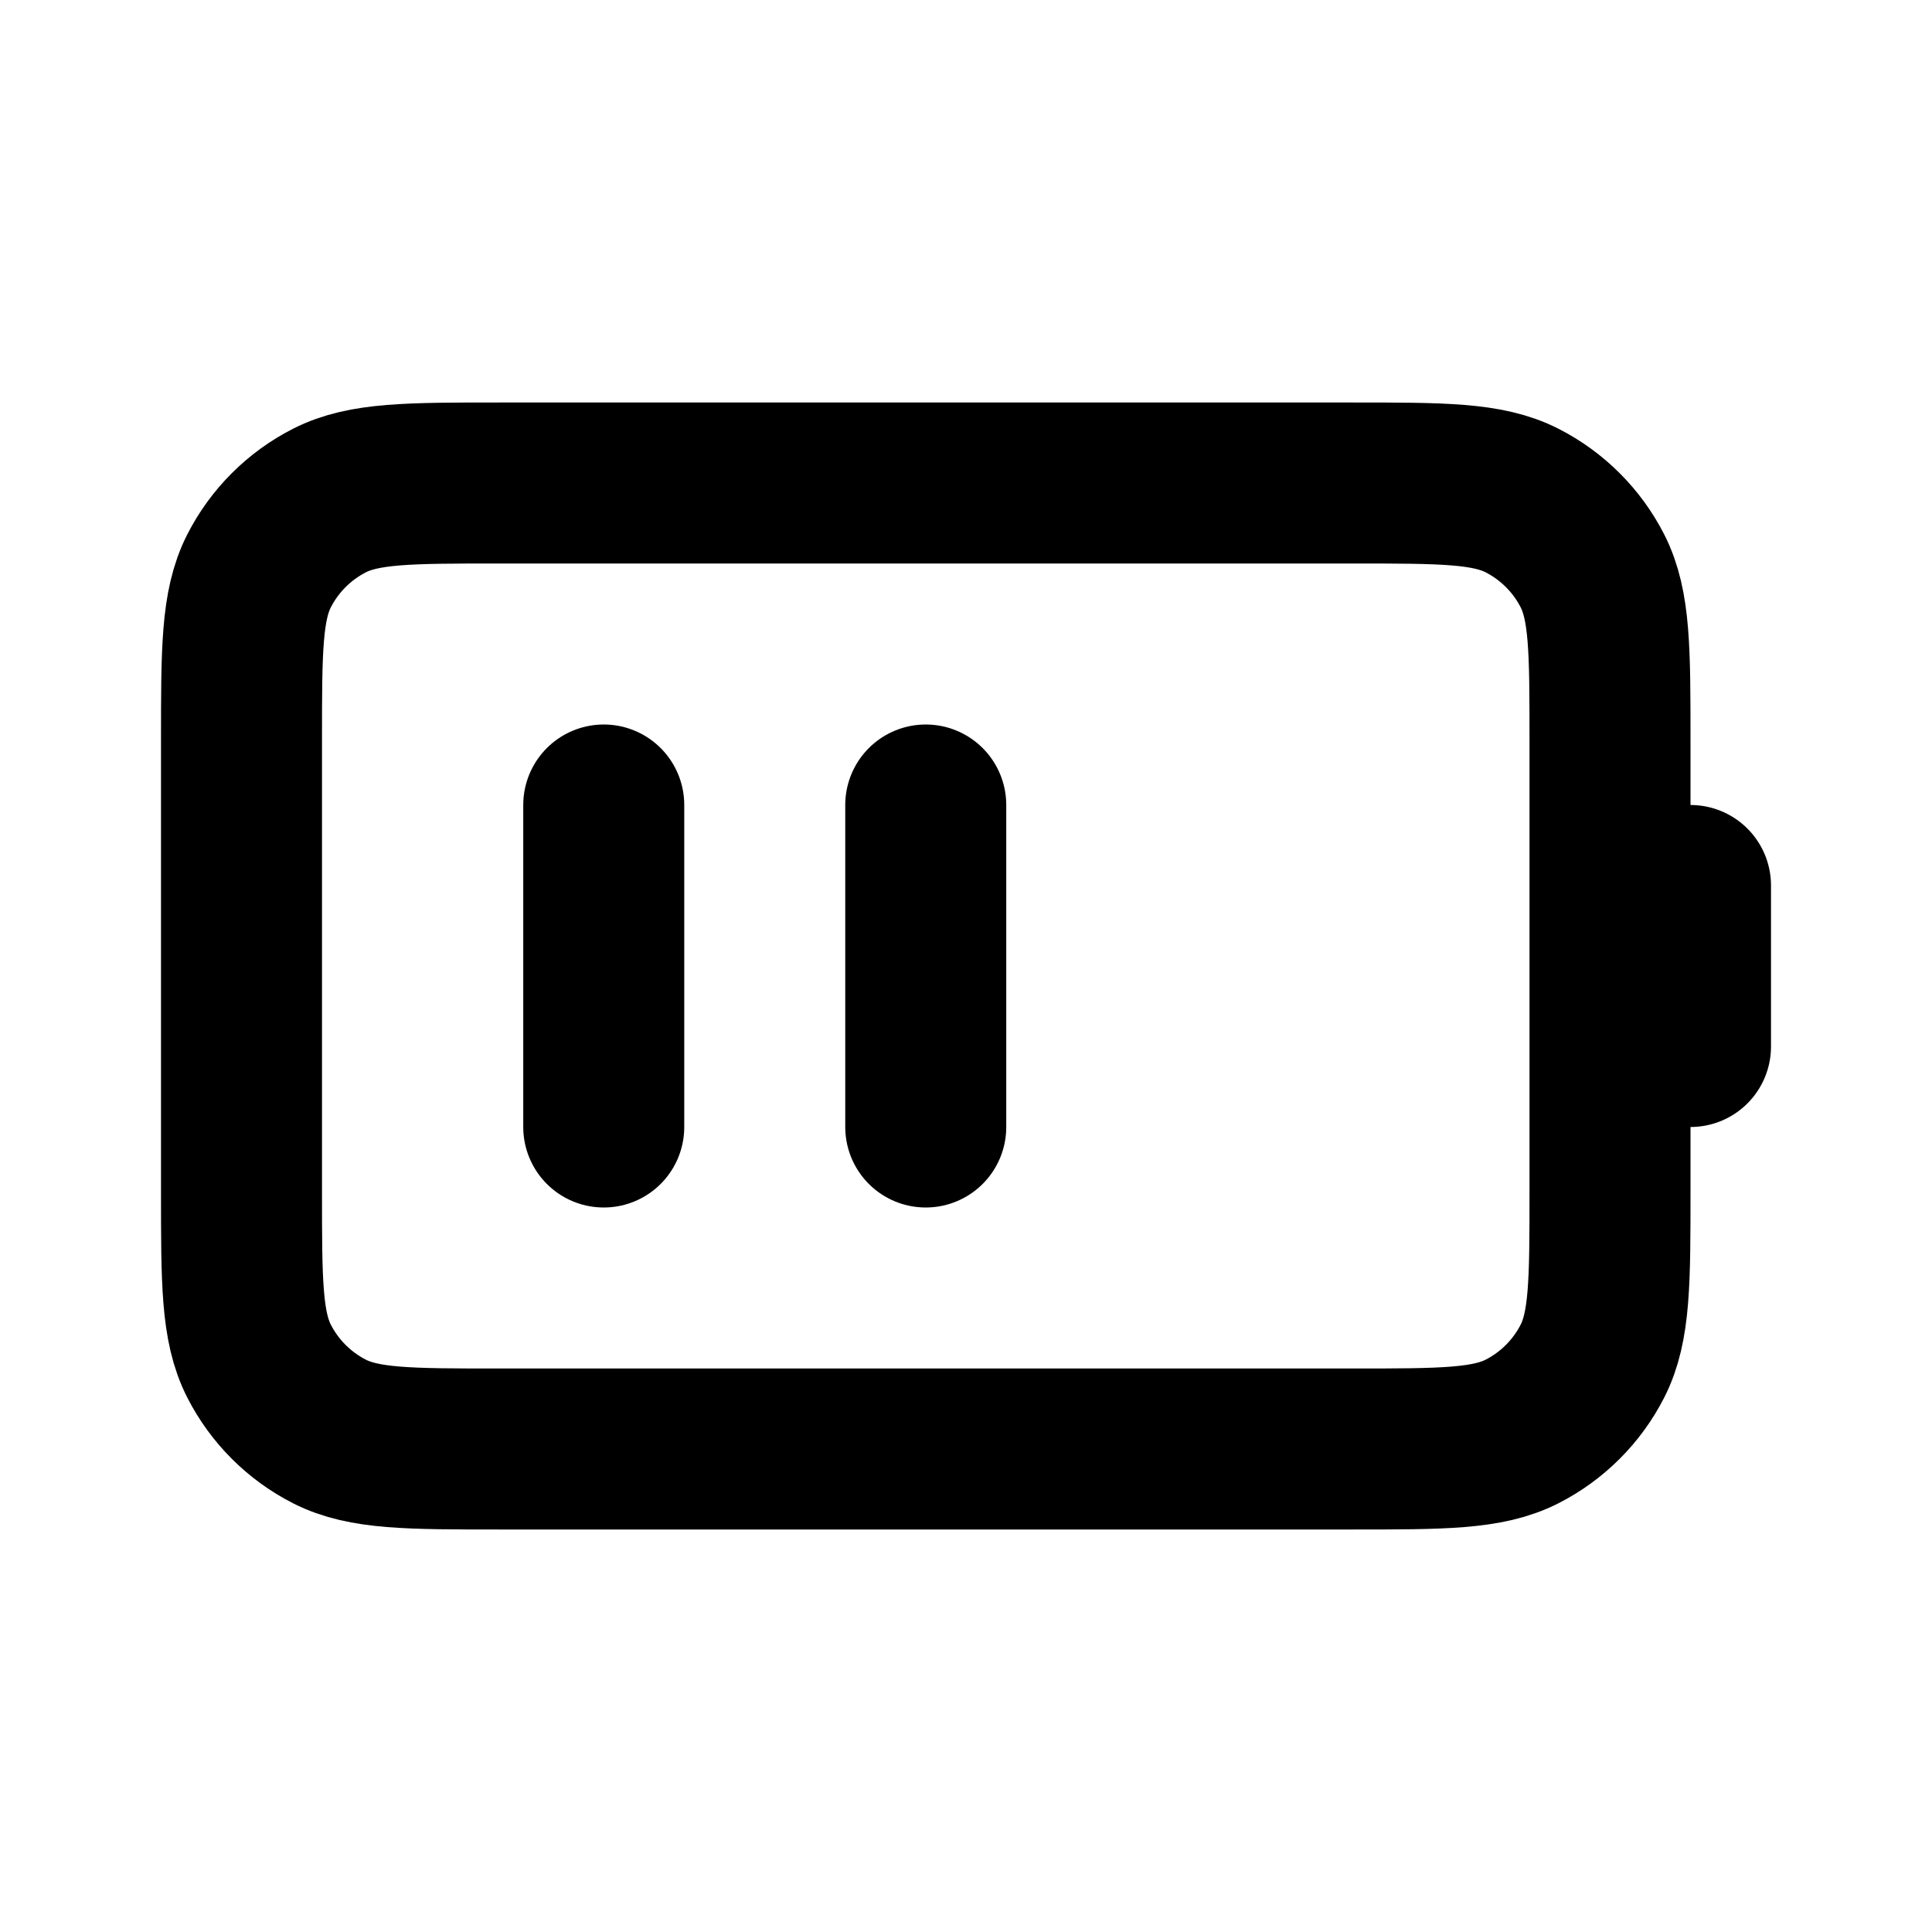
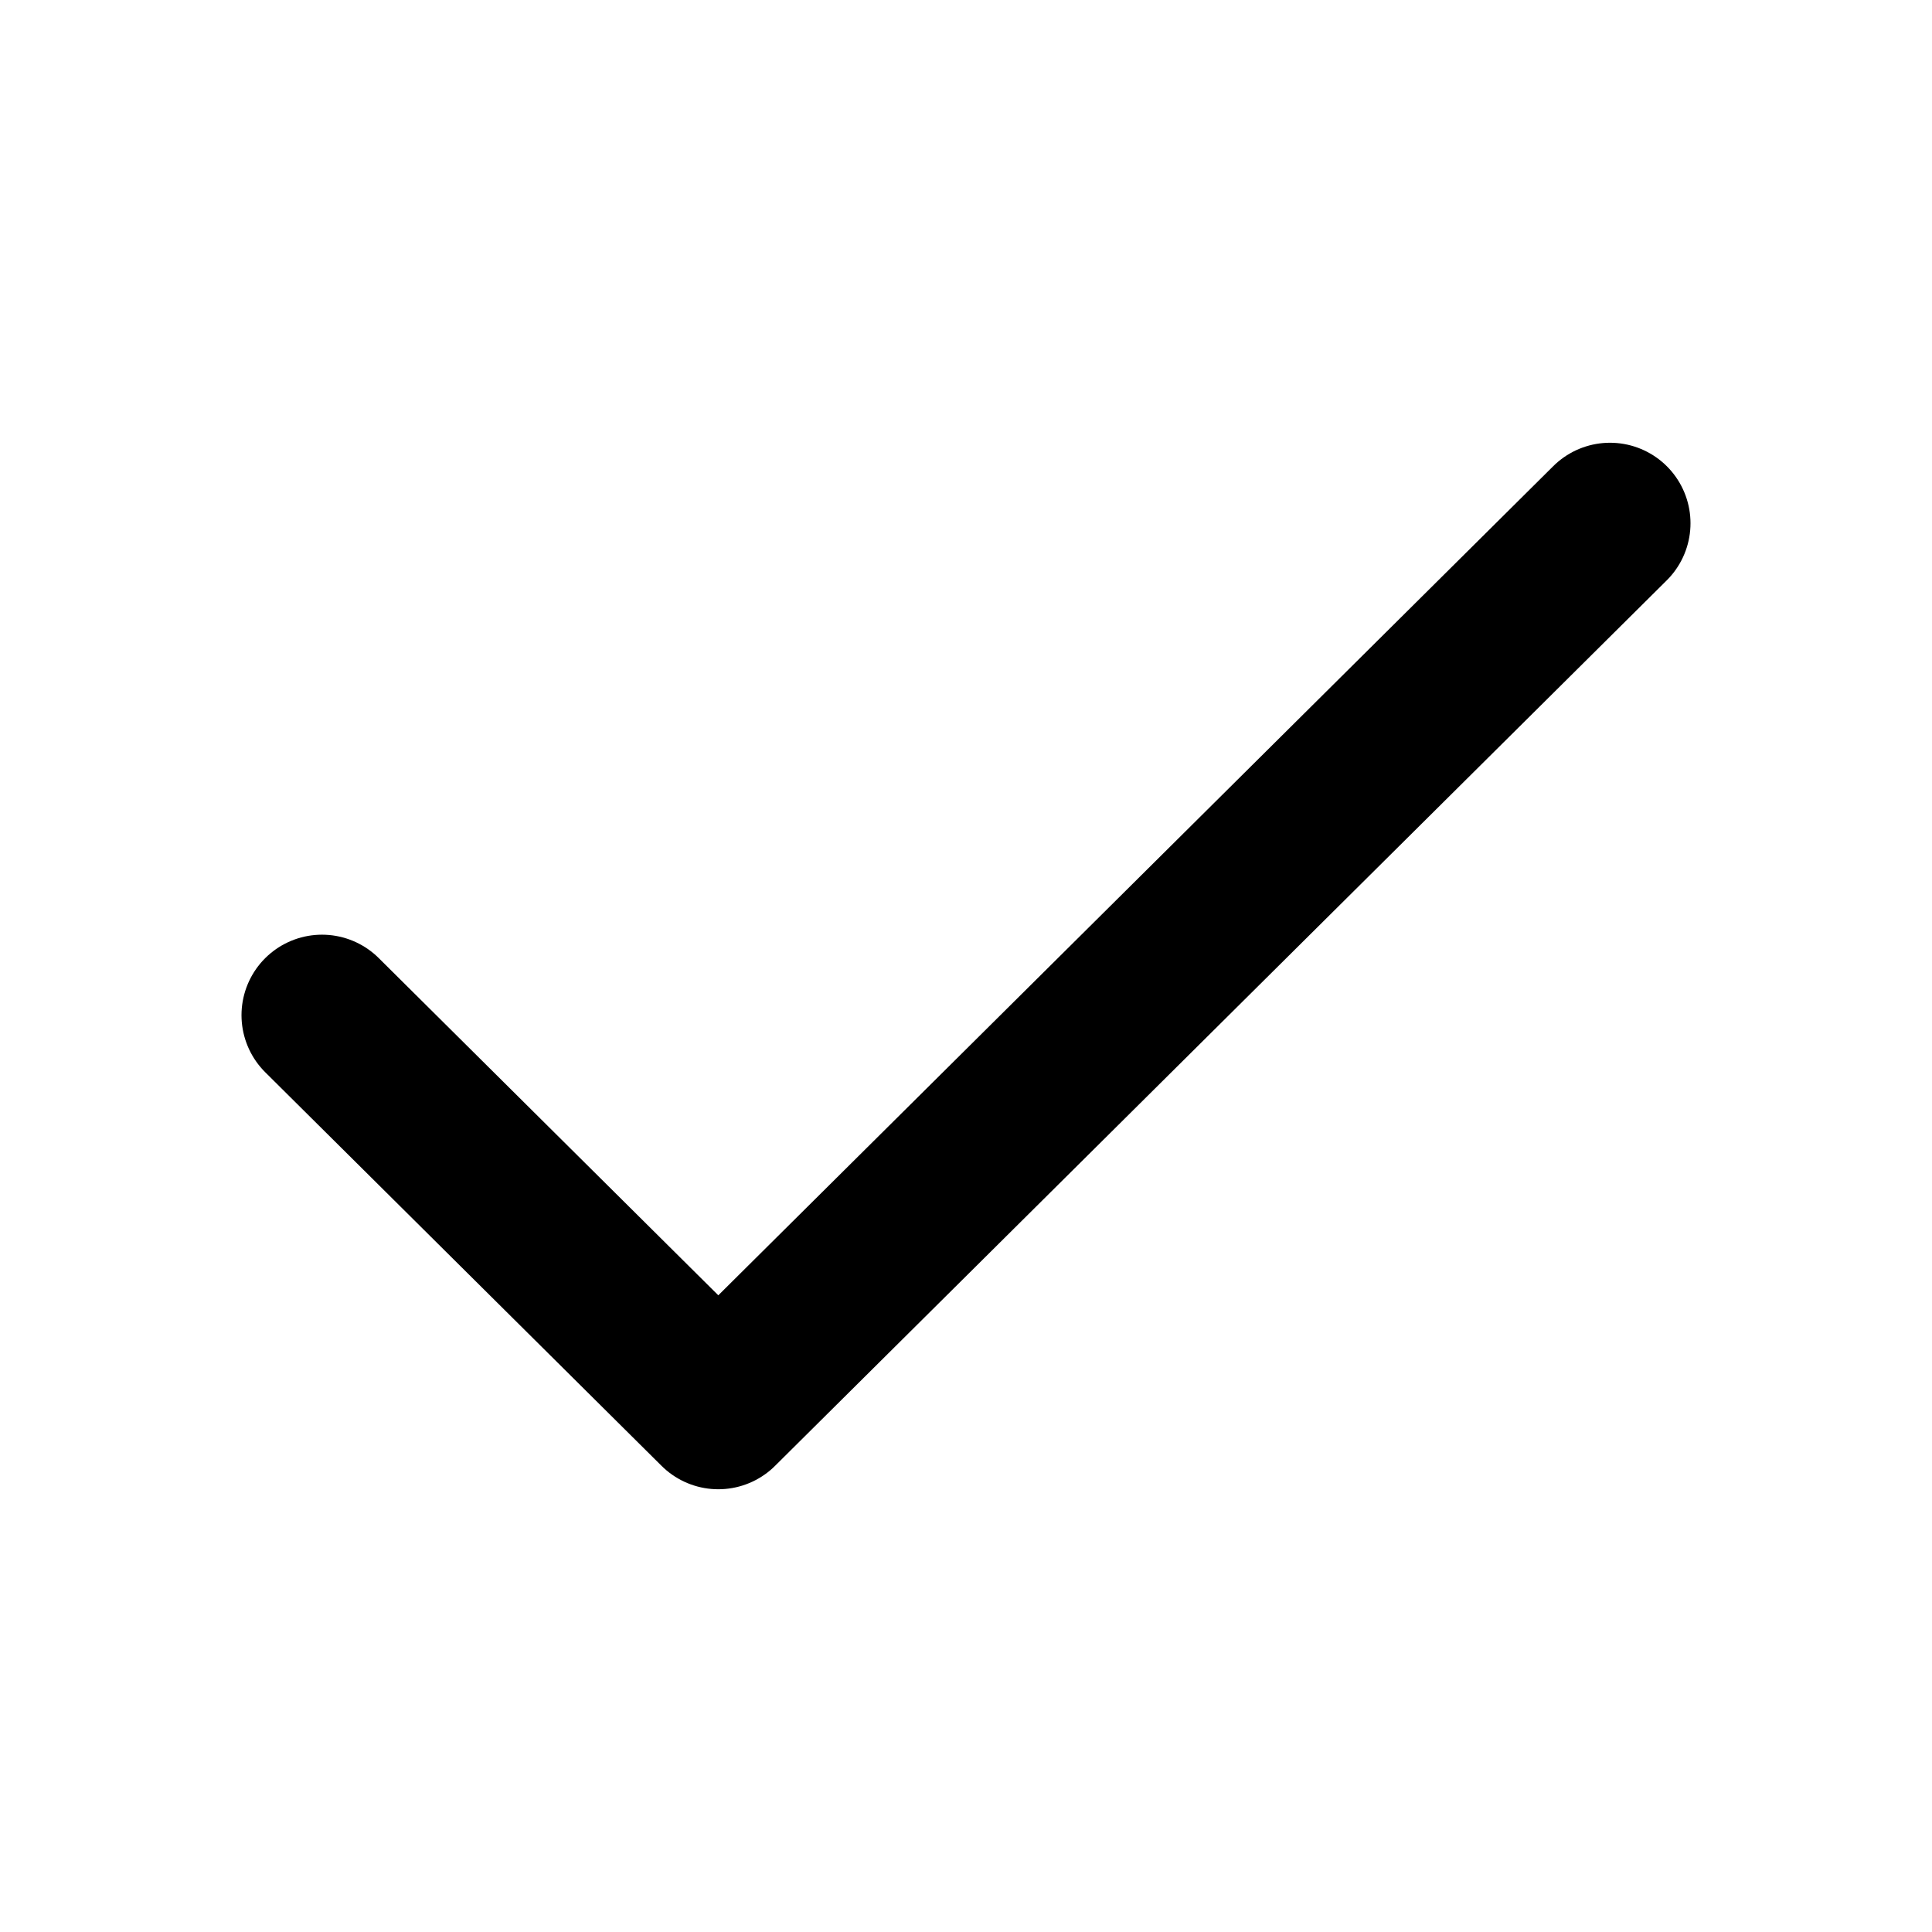
<svg xmlns="http://www.w3.org/2000/svg" width="800px" height="800px" viewBox="0 0 24 24" fill="none">
-   <path d="M7.5 10V14M11.5 10V14M21 13V11M6.2 18H16.8C17.92 18 18.48 18 18.908 17.782C19.284 17.59 19.59 17.284 19.782 16.908C20 16.48 20 15.92 20 14.8V9.2C20 8.08 20 7.52 19.782 7.092C19.59 6.716 19.284 6.41 18.908 6.218C18.48 6 17.92 6 16.8 6H6.2C5.08 6 4.52 6 4.092 6.218C3.716 6.41 3.41 6.716 3.218 7.092C3 7.52 3 8.08 3 9.2V14.8C3 15.92 3 16.48 3.218 16.908C3.41 17.284 3.716 17.59 4.092 17.782C4.52 18 5.08 18 6.2 18Z" stroke="#000000" stroke-width="2" stroke-linecap="round" stroke-linejoin="round" />
+   <path d="M4 12.611L8.923 17.5L20 6.5" stroke="#000000" stroke-width="2" stroke-linecap="round" stroke-linejoin="round" />
</svg>
